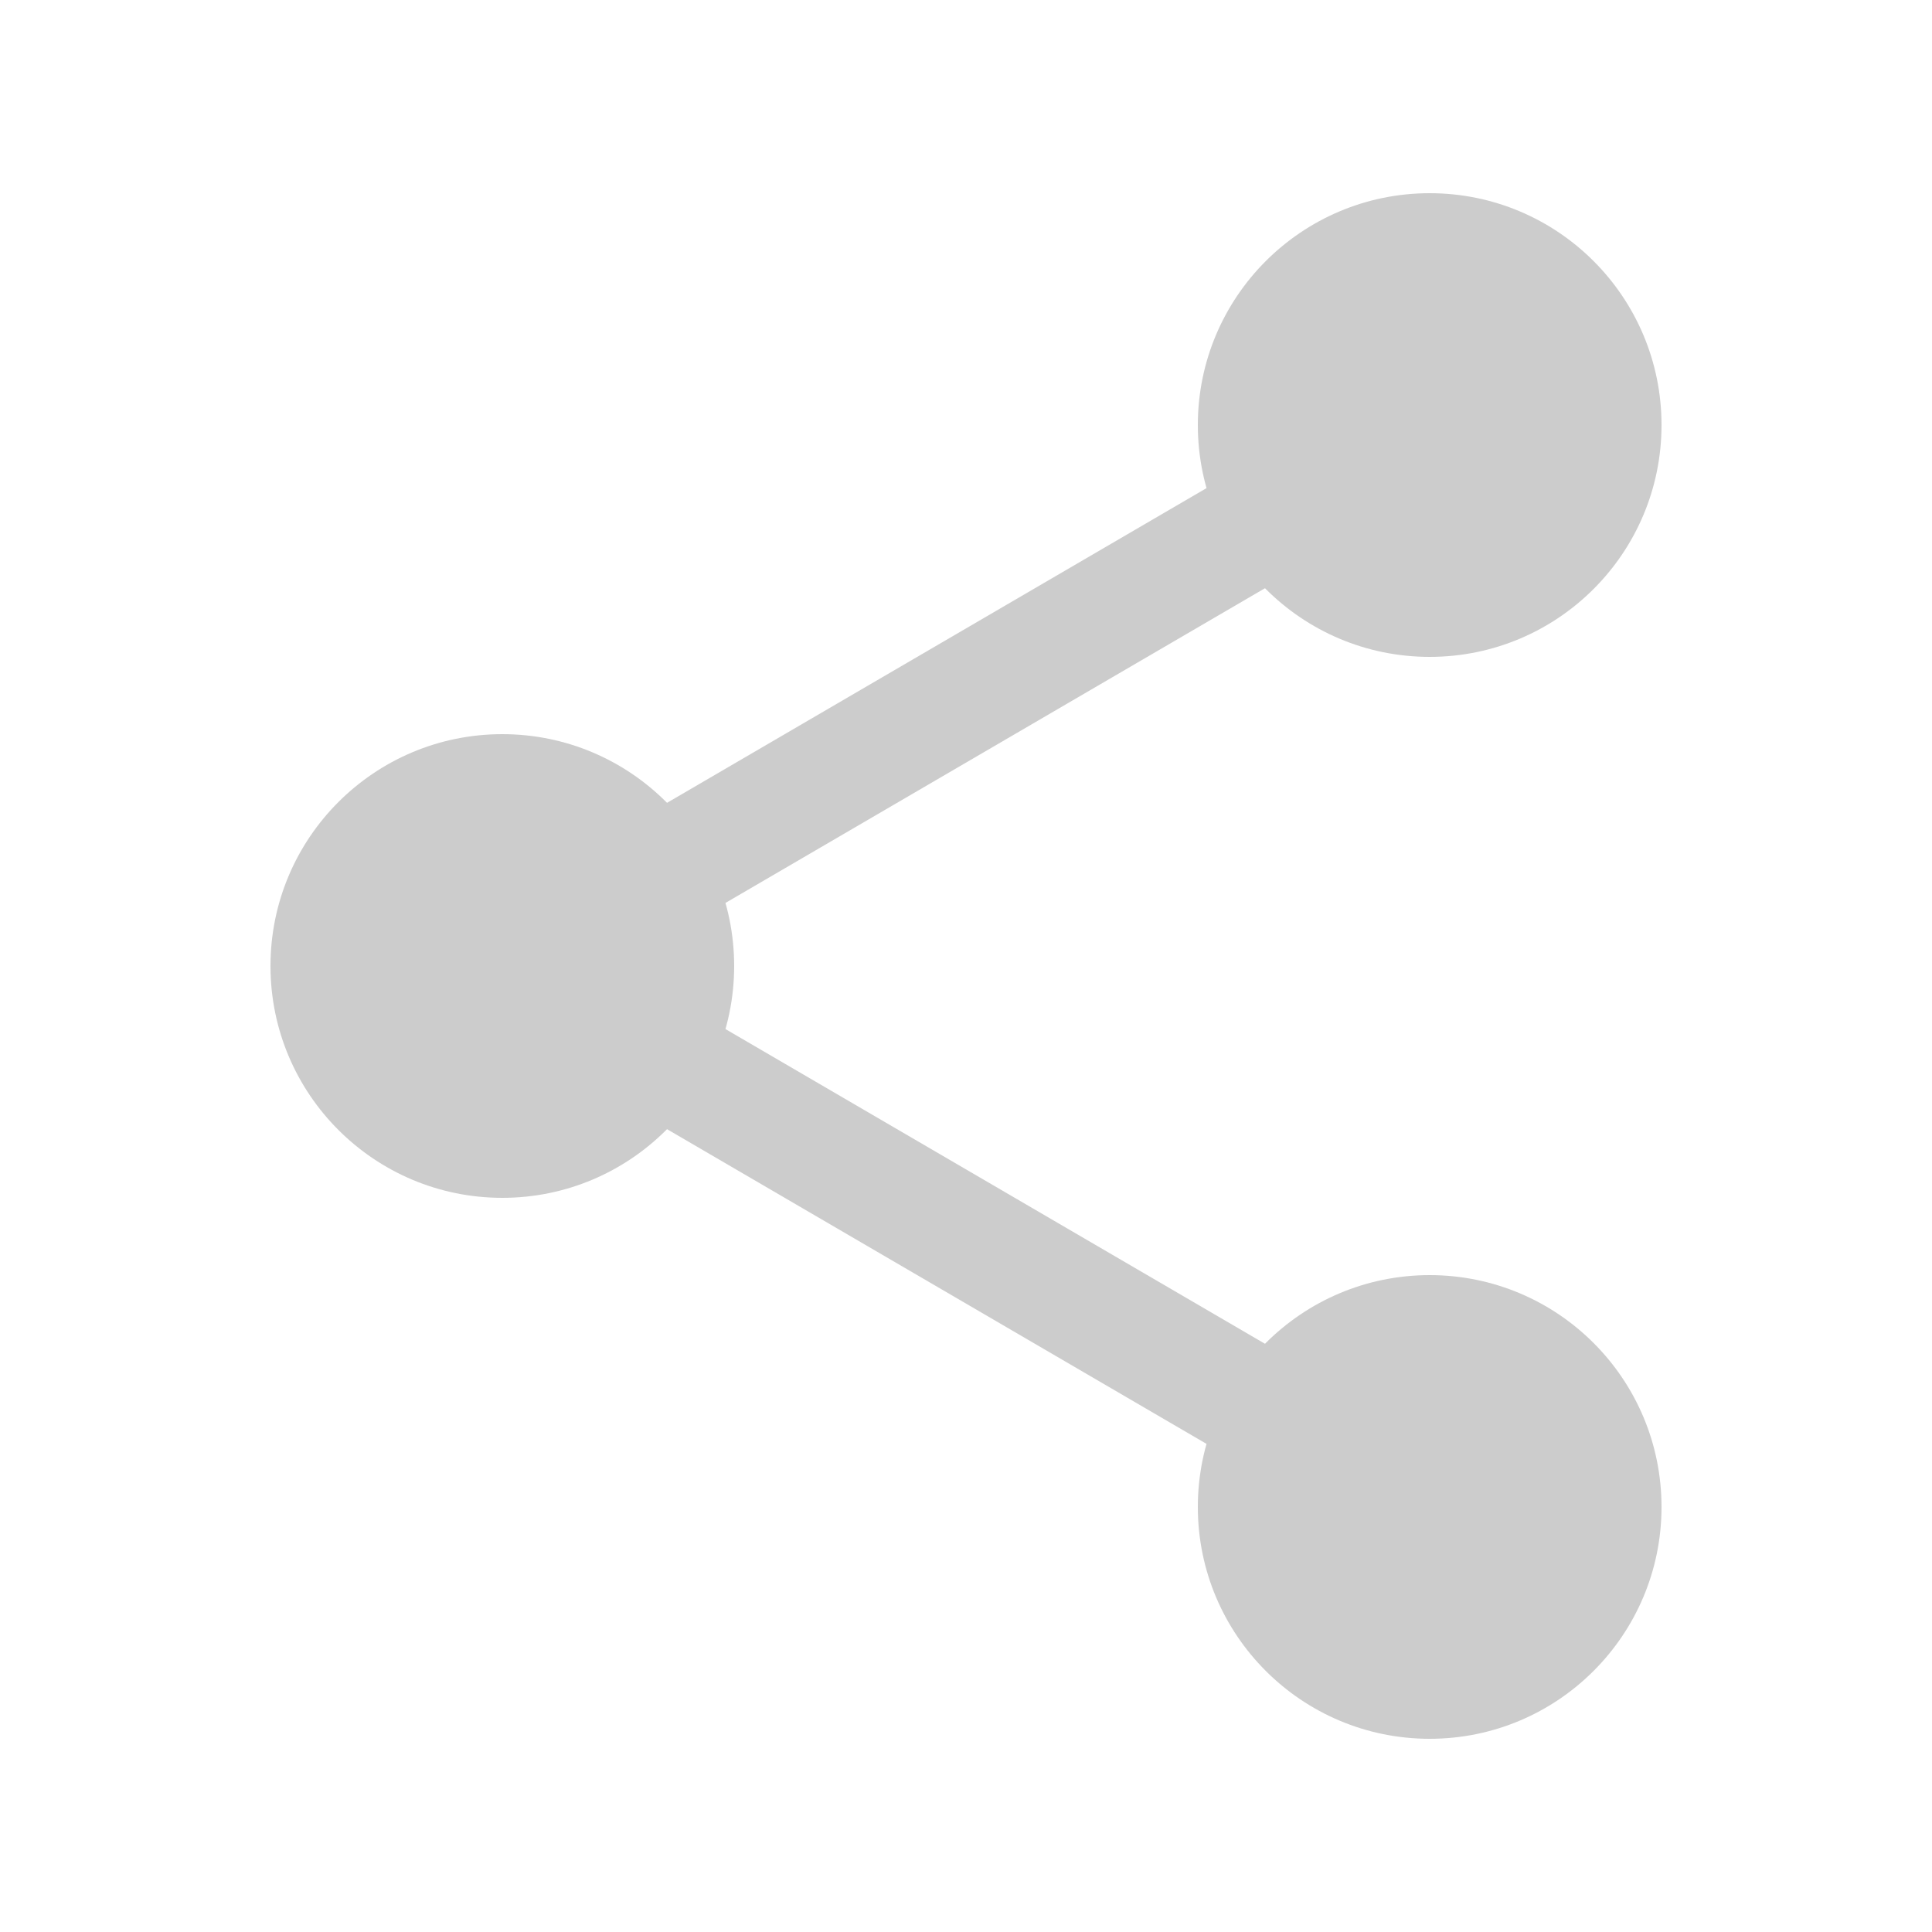
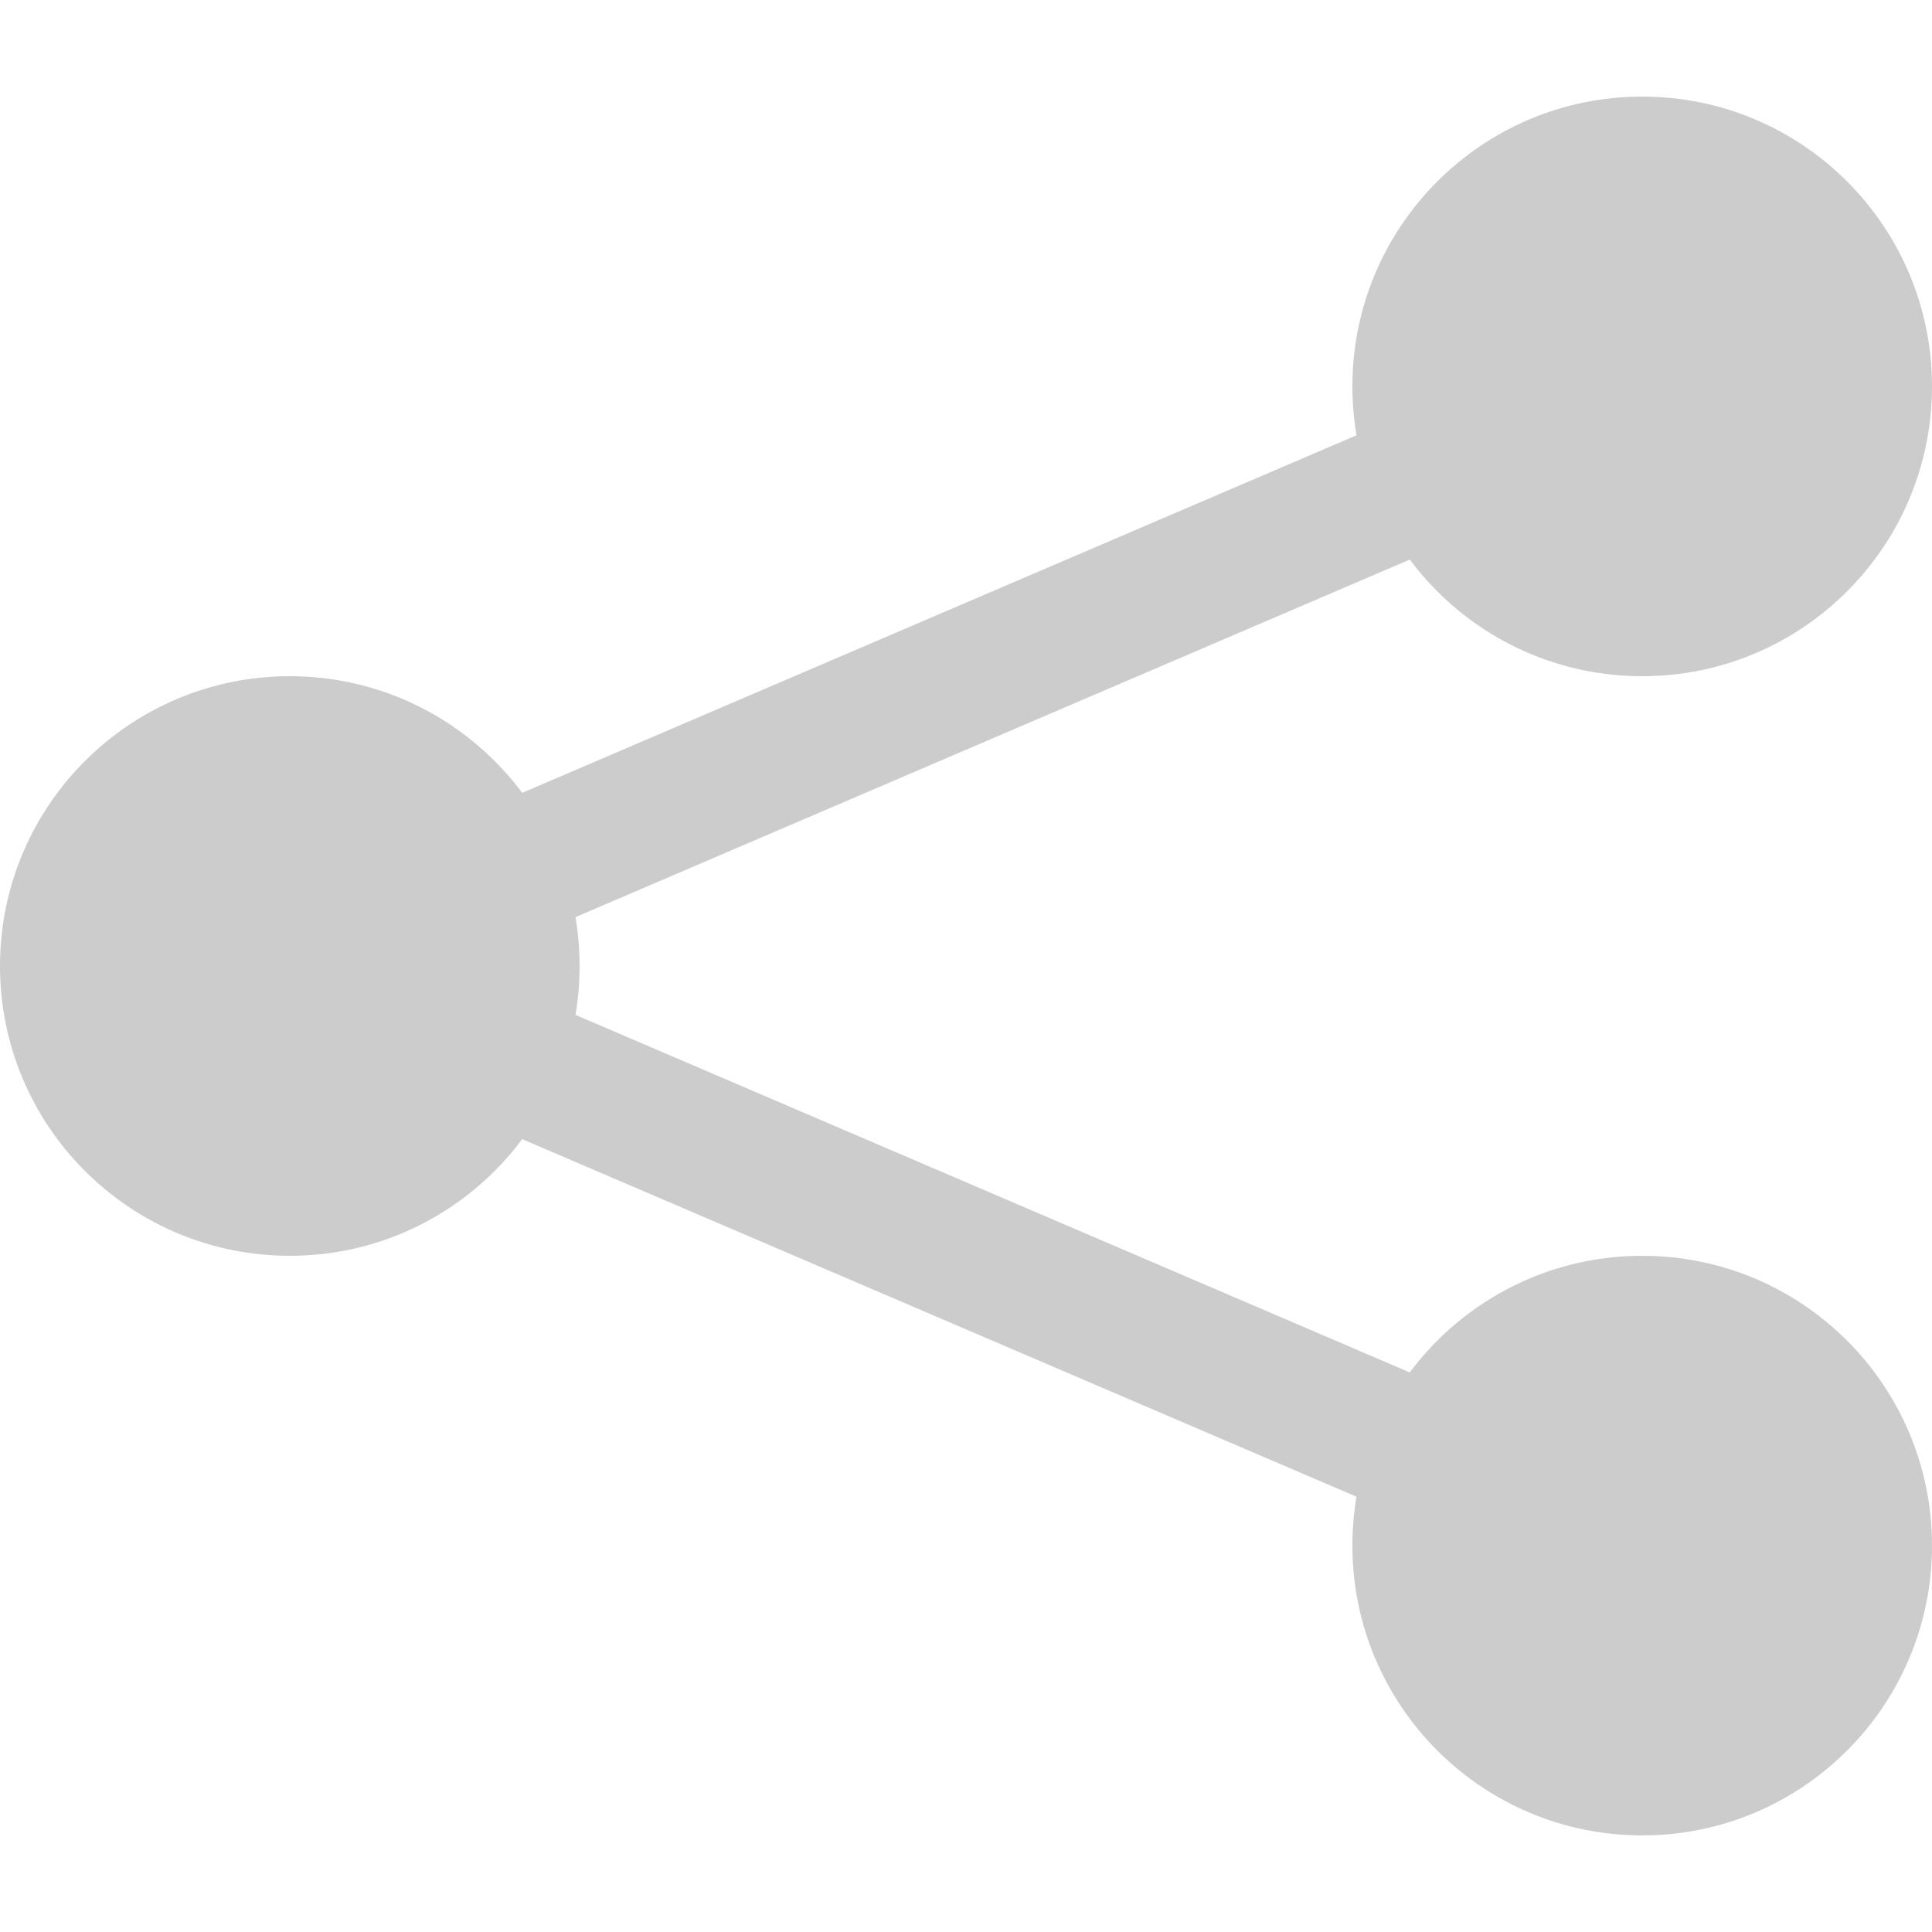
<svg xmlns="http://www.w3.org/2000/svg" width="100" height="100">
  <g opacity="0.2">
-     <circle cx="74" cy="78" r="12" />
-     <circle cx="26" cy="50" r="12" />
-     <circle cx="74" cy="22" r="12" />
-     <line x1="74" y1="78" x2="26" y2="50" stroke-width="6" stroke="black" />
-     <line x1="26" y1="50" x2="74" y2="22" stroke-width="6" stroke="black" />
+     <circle cx="85" cy="80" r="15" />
+     <circle cx="15" cy="50" r="15" />
+     <circle cx="85" cy="20" r="15" />
+     <line x1="85" y1="80" x2="15" y2="50" stroke-width="7" stroke="black" />
+     <line x1="15" y1="50" x2="85" y2="20" stroke-width="7" stroke="black" />
  </g>
</svg>
